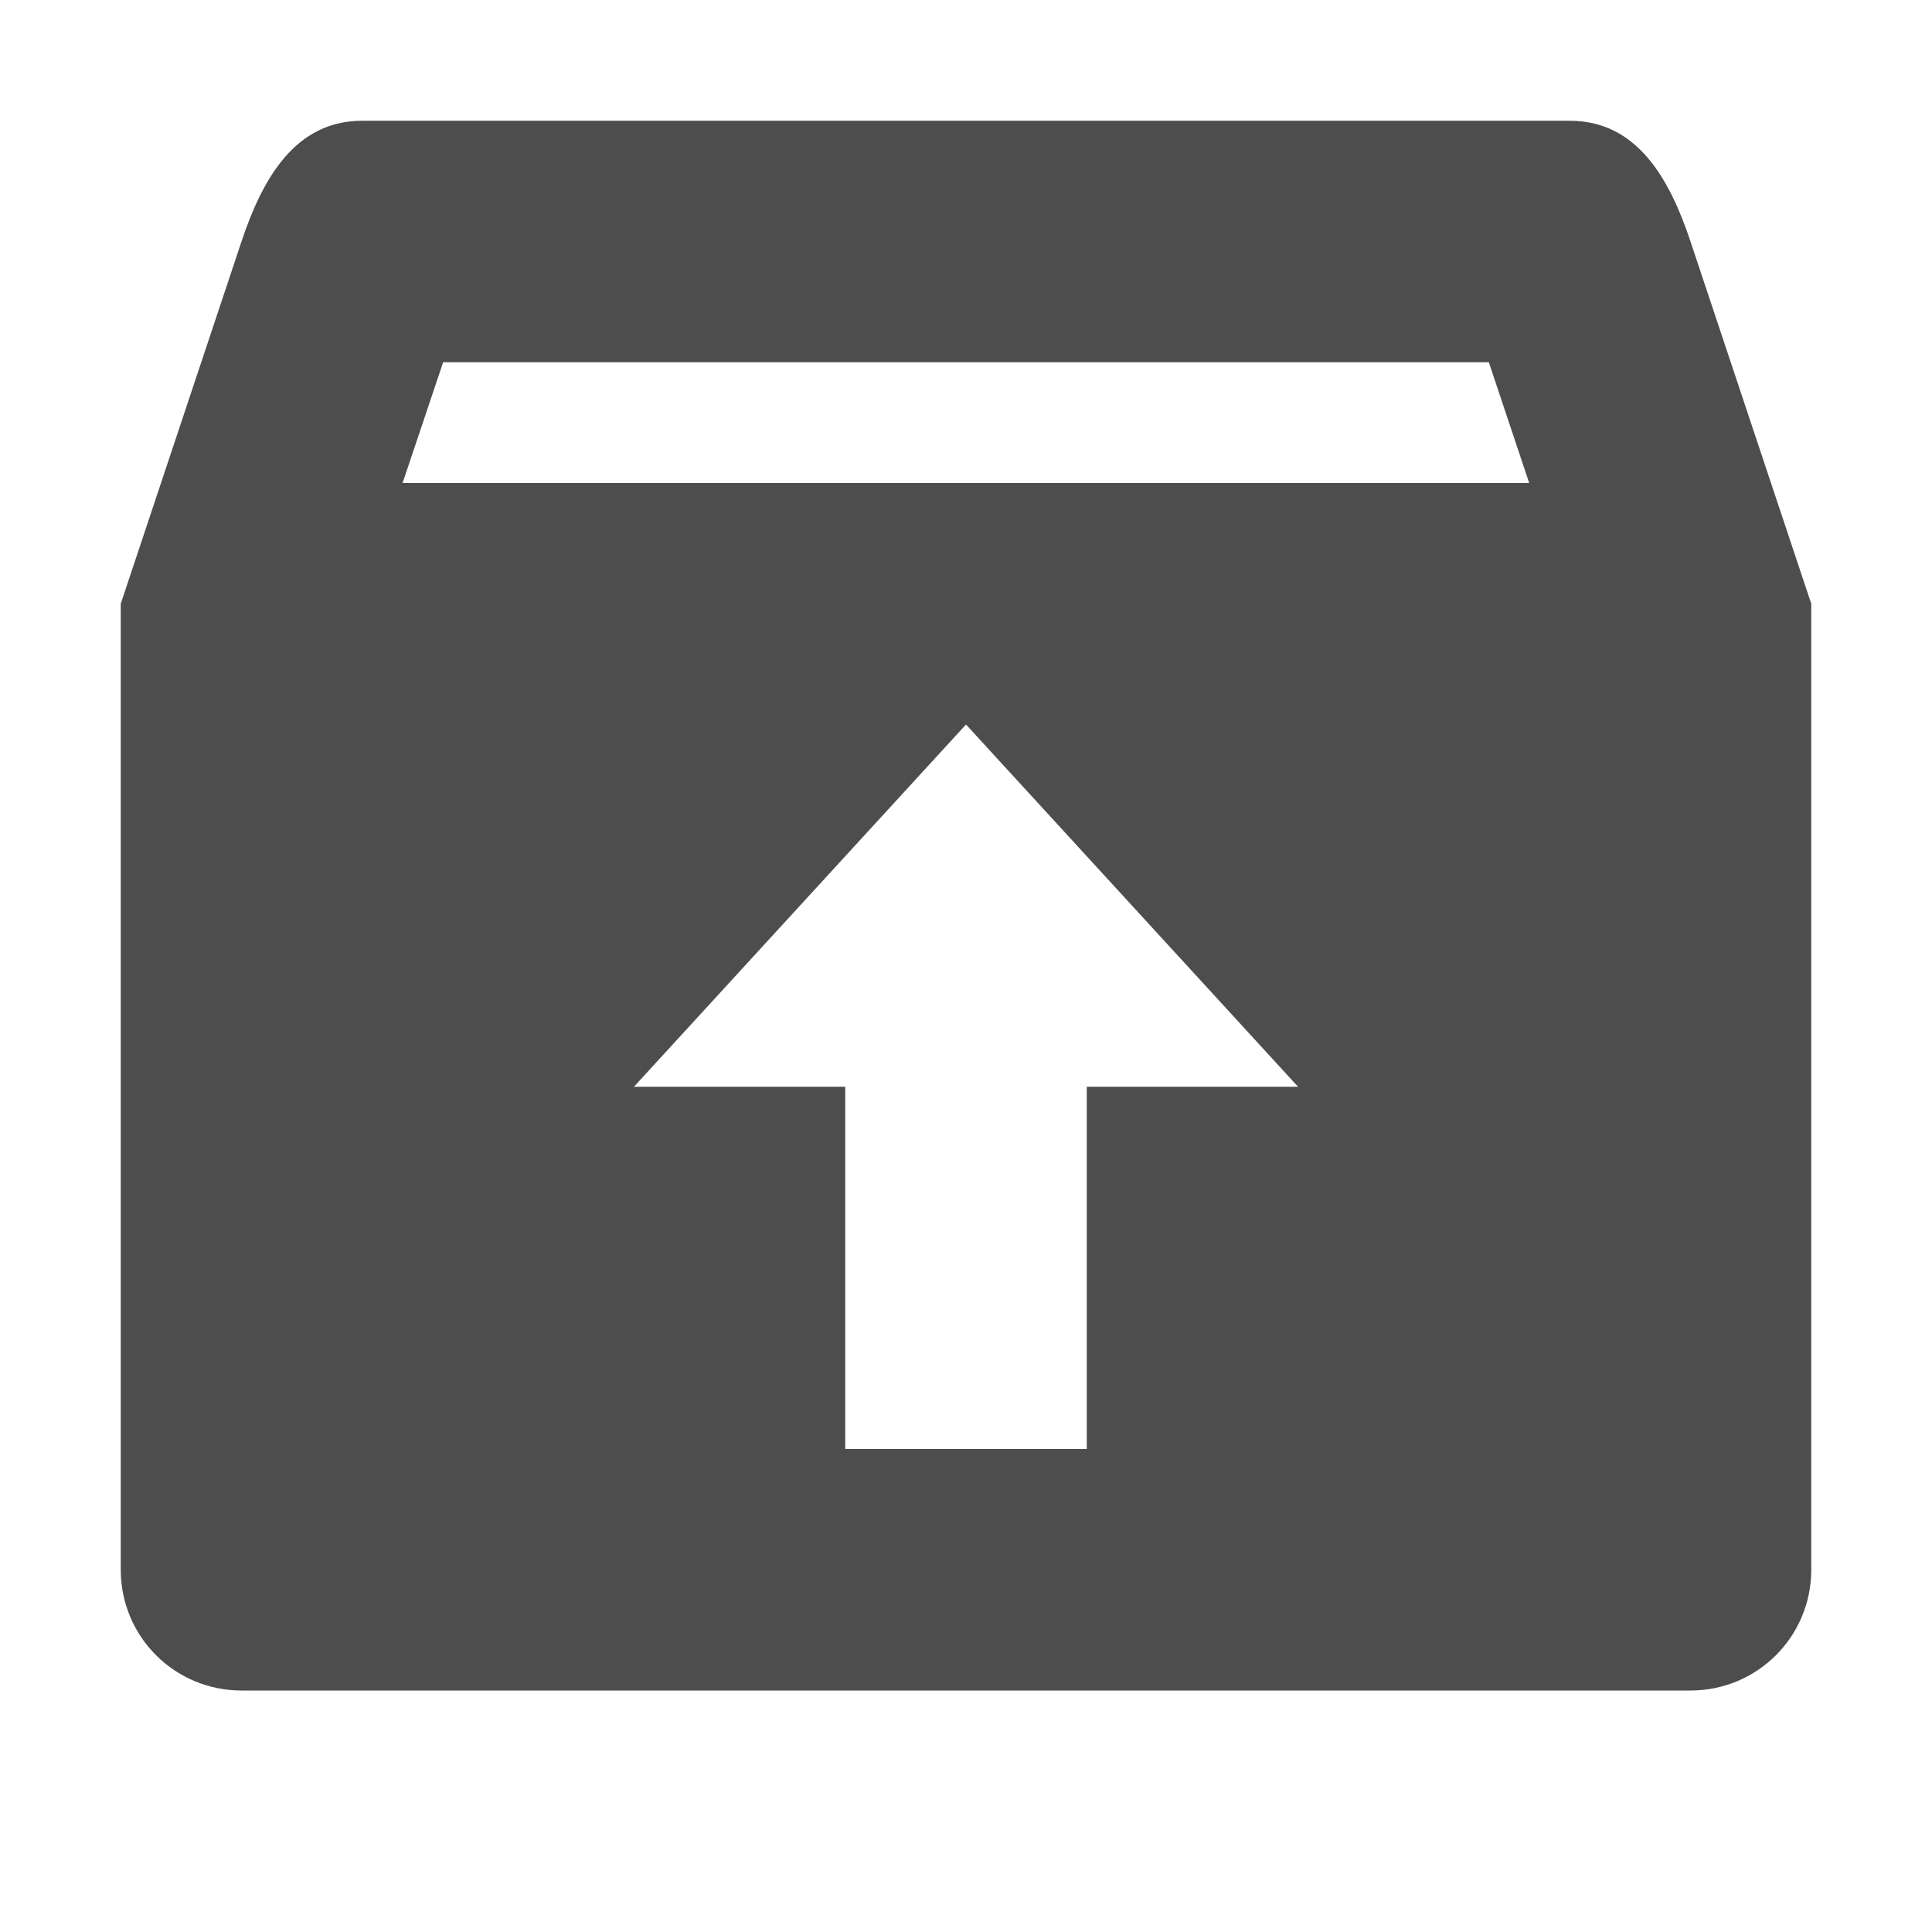
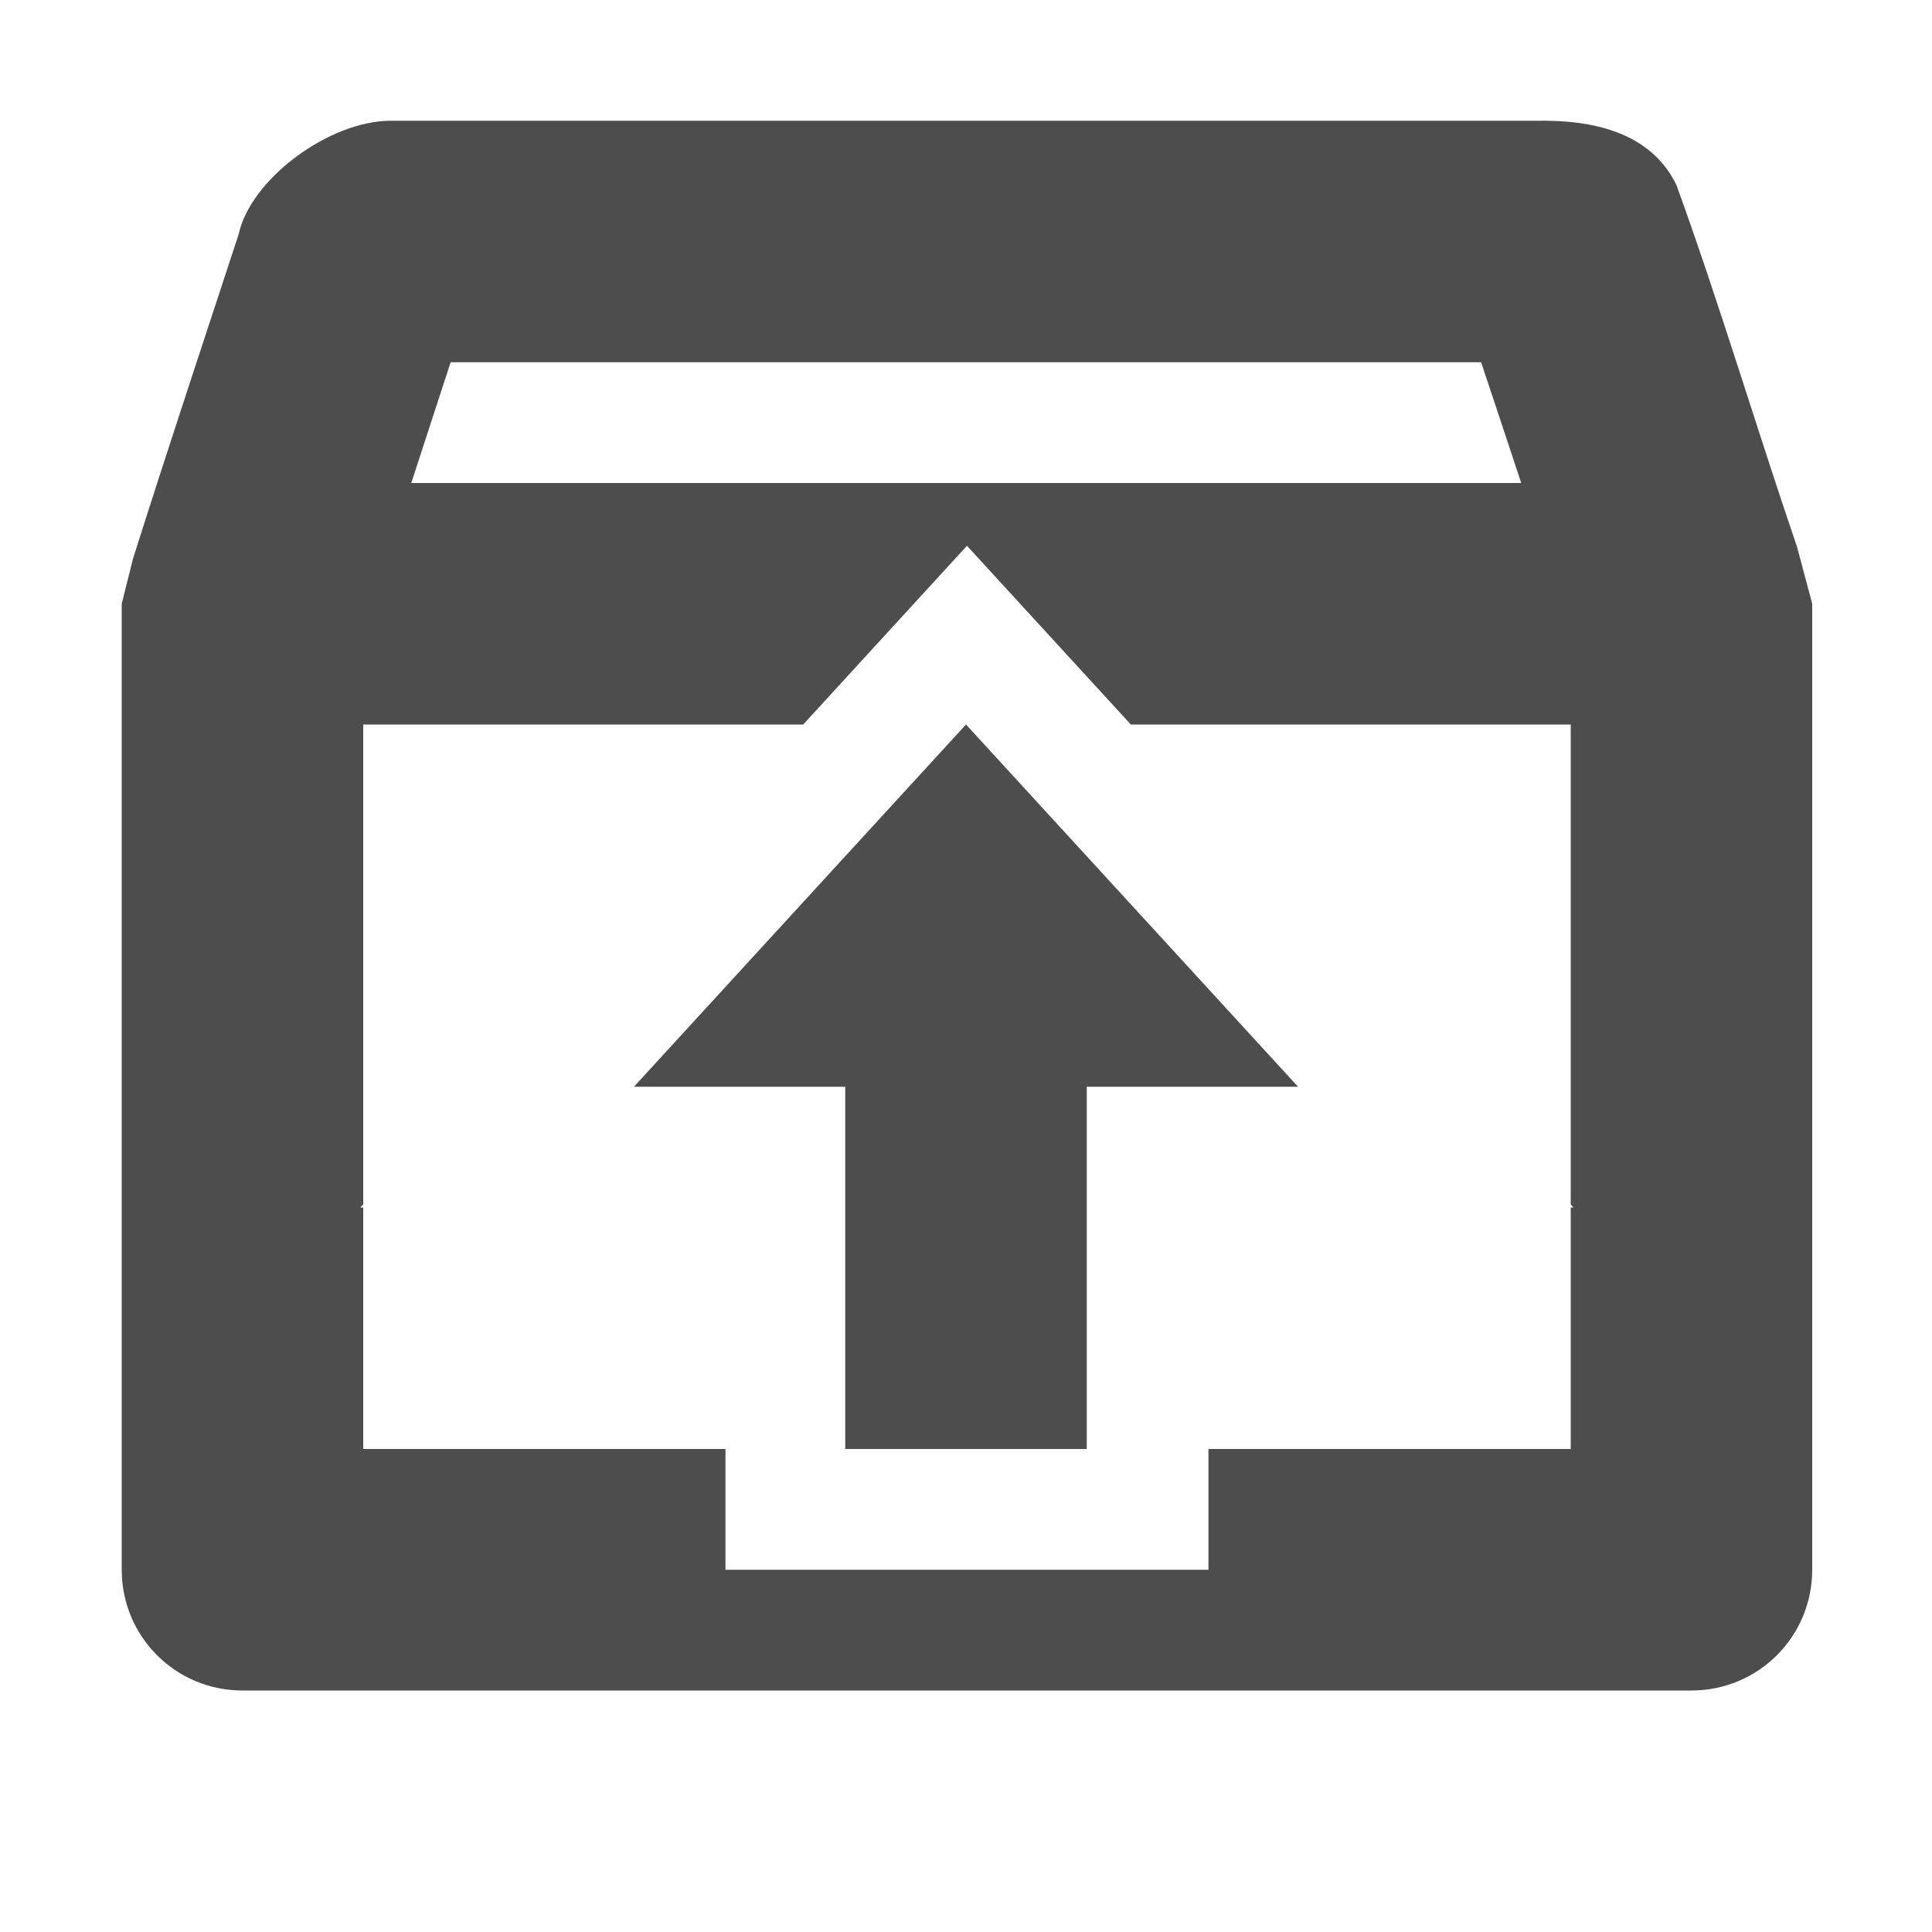
- <svg xmlns="http://www.w3.org/2000/svg" width="16" height="16" version="1.1">
-   <defs>
+ <svg xmlns="http://www.w3.org/2000/svg" width="16" height="16" version="1.1" id="svg1">
+   <defs id="defs1">
    <style id="current-color-scheme" type="text/css">
   .ColorScheme-Text { color:#4d4d4d; } .ColorScheme-Highlight { color:#4285f4; } .ColorScheme-NeutralText { color:#ff9800; } .ColorScheme-PositiveText { color:#4caf50; } .ColorScheme-NegativeText { color:#f44336; }
  </style>
  </defs>
-   <path style="fill:currentColor" class="ColorScheme-Text" d="M 3,1 C 2.446,1 2.175,1.475 2,2 L 1,5 V 13 C 1,13.554 1.446,14 2,14 H 14 C 14.554,14 15,13.554 15,13 V 5 L 14,2 C 13.825,1.474 13.554,1 13,1 Z M 3.67,3 H 12.33 L 12.664,4 H 3.334 Z M 8,6 10.75,9 H 9 V 12 H 7 V 9 H 5.25 Z" />
+   <path id="path1" style="fill:currentColor" class="ColorScheme-Text" d="M 3.236 1 C 2.729 1 2.077 1.48 1.977 1.938 C 1.685 2.829 1.385 3.731 1.102 4.625 L 1.008 5 L 1.008 13 C 1.008 13.554 1.454 14 2.008 14 L 14.008 14 C 14.562 14 15.008 13.554 15.008 13 L 15.008 5 L 14.883 4.531 C 14.545 3.542 14.24 2.514 13.883 1.531 C 13.669 1.093 13.188 0.992 12.727 1 L 3.238 1 L 3.236 1 z M 3.732 3 L 12.266 3 C 12.374 3.323 12.488 3.668 12.598 4 L 3.406 4 C 3.515 3.666 3.622 3.336 3.732 3 z M 8.008 4.52 L 9.365 6 L 13.008 6 L 13.008 9.975 L 13.031 10 L 13.008 10 L 13.008 12 L 10.008 12 L 10.008 13 L 6.008 13 L 6.008 12 L 3.008 12 L 3.008 10 L 2.984 10 L 3.008 9.975 L 3.008 6 L 6.652 6 L 7.271 5.324 L 8.008 4.52 z M 8 6 L 5.25 9 L 7 9 L 7 12 L 9 12 L 9 9 L 10.75 9 L 8 6 z " />
</svg>
